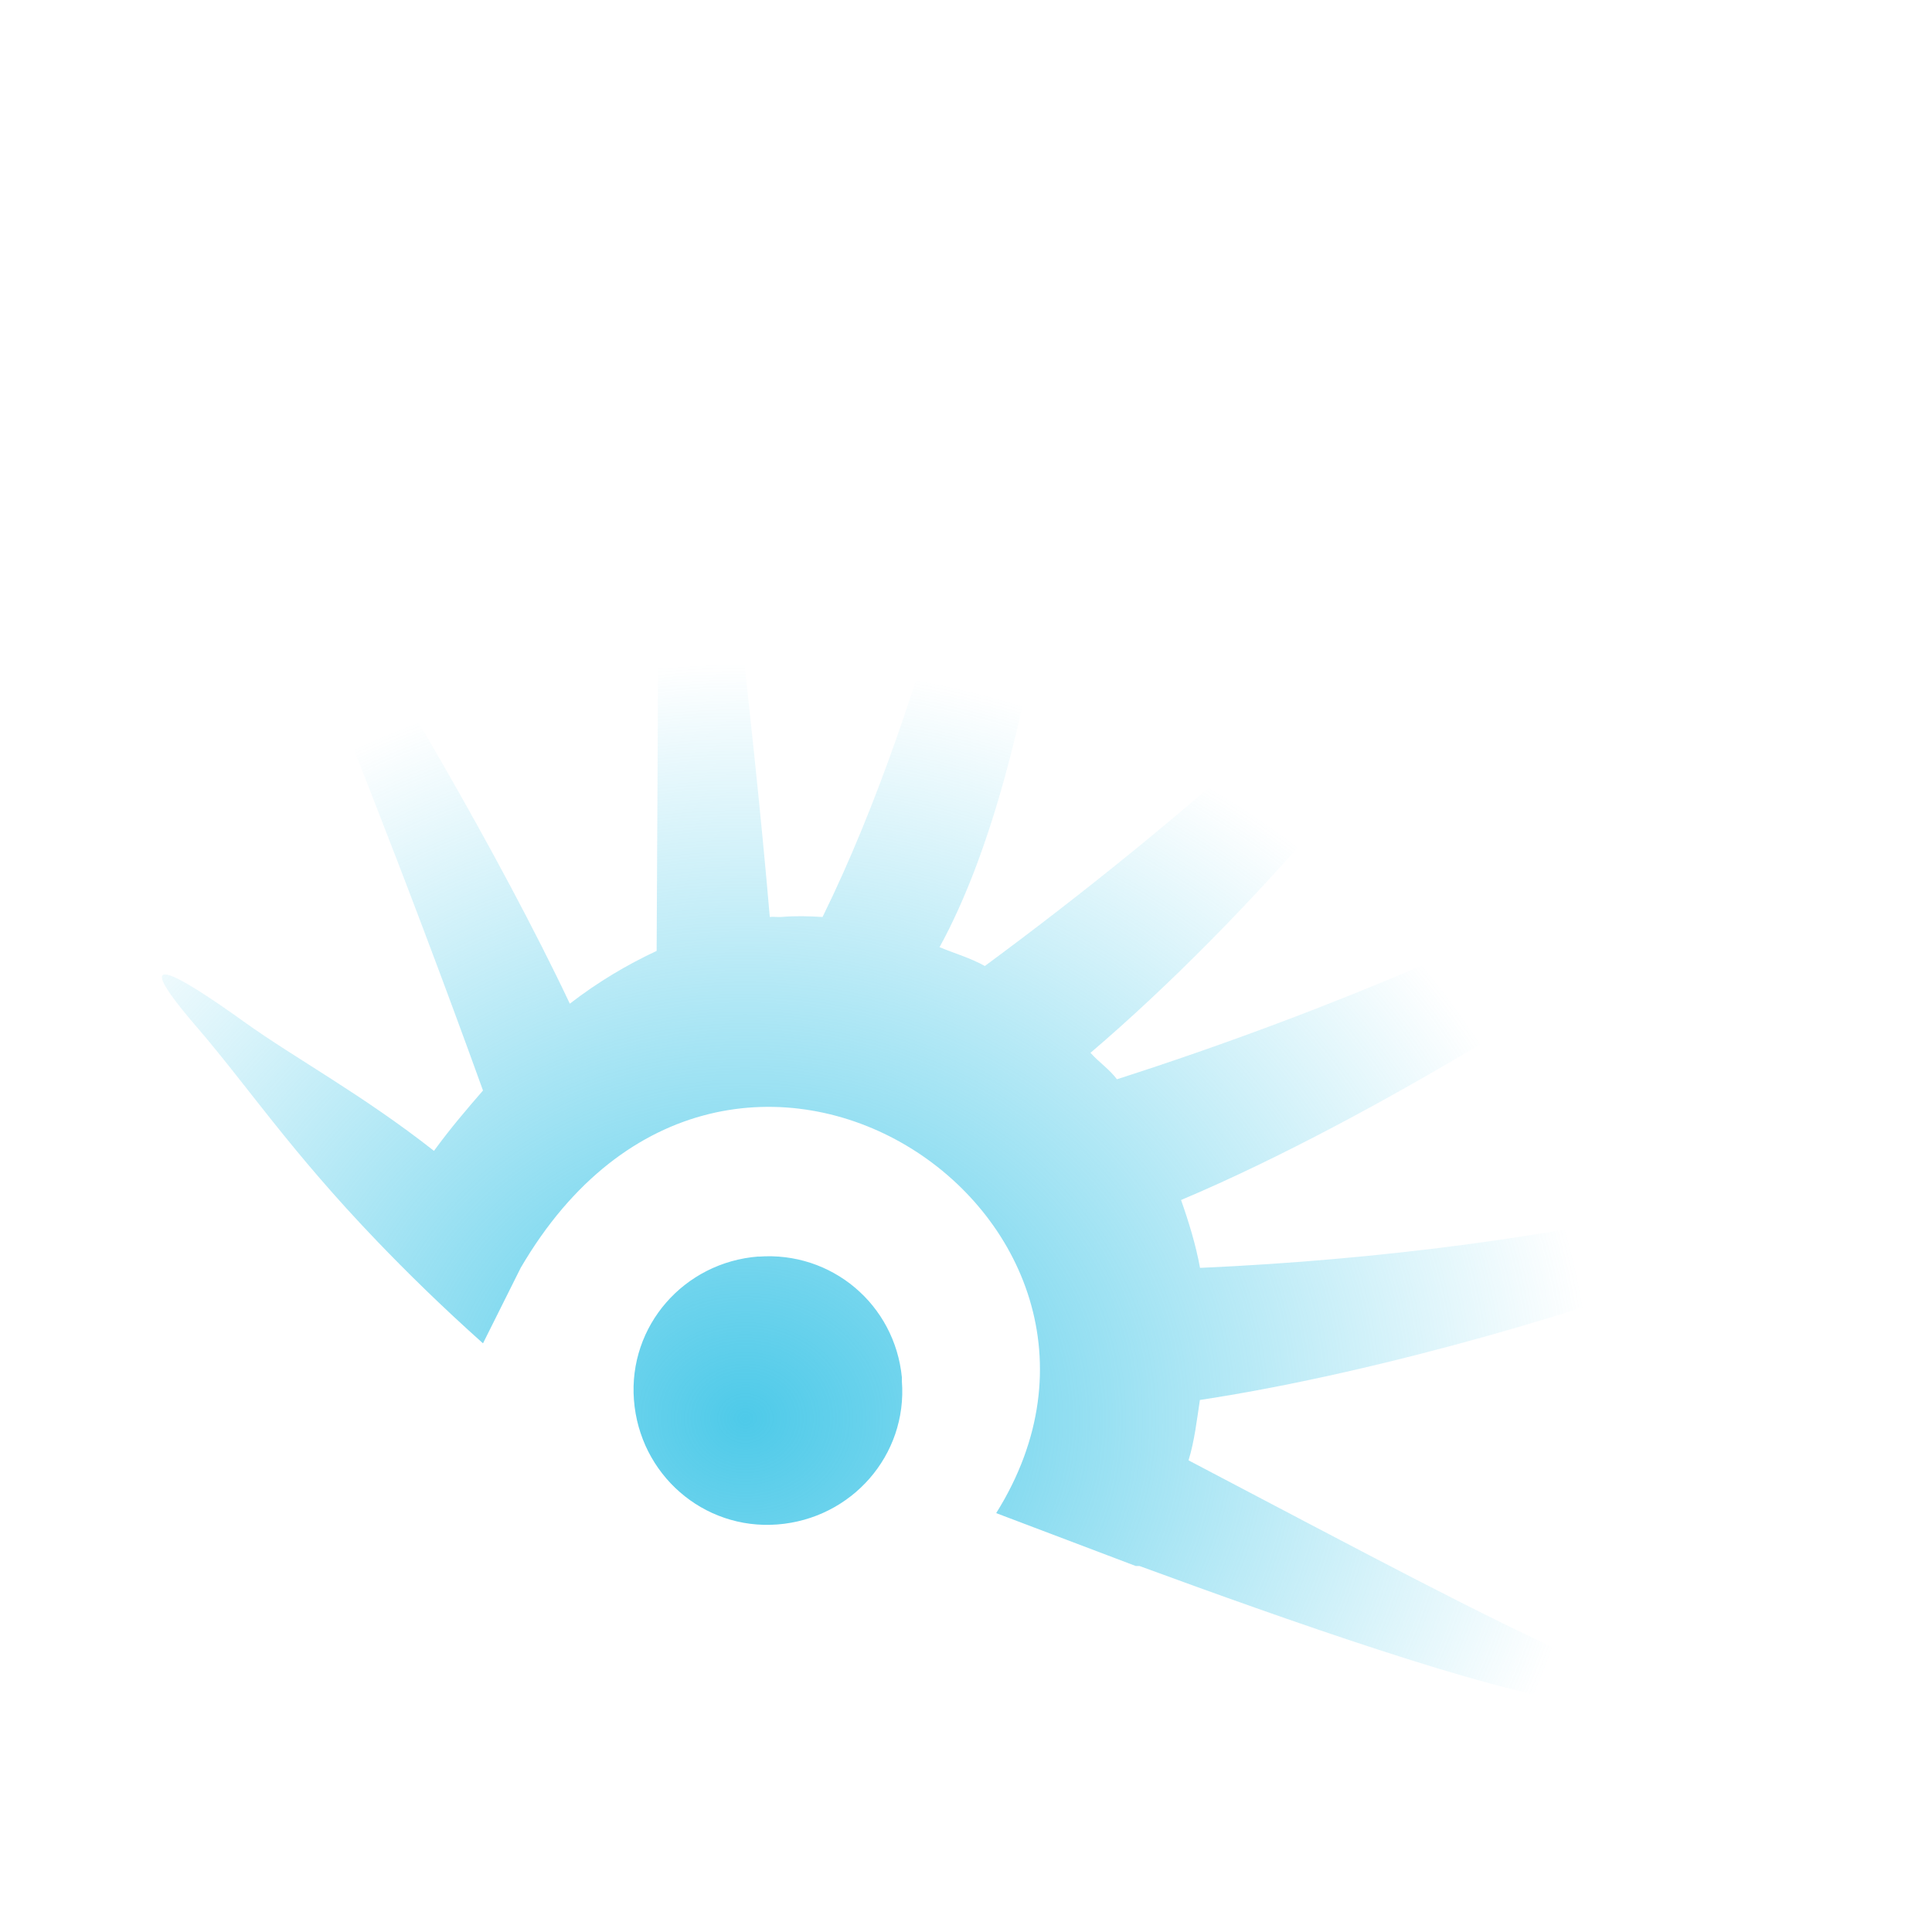
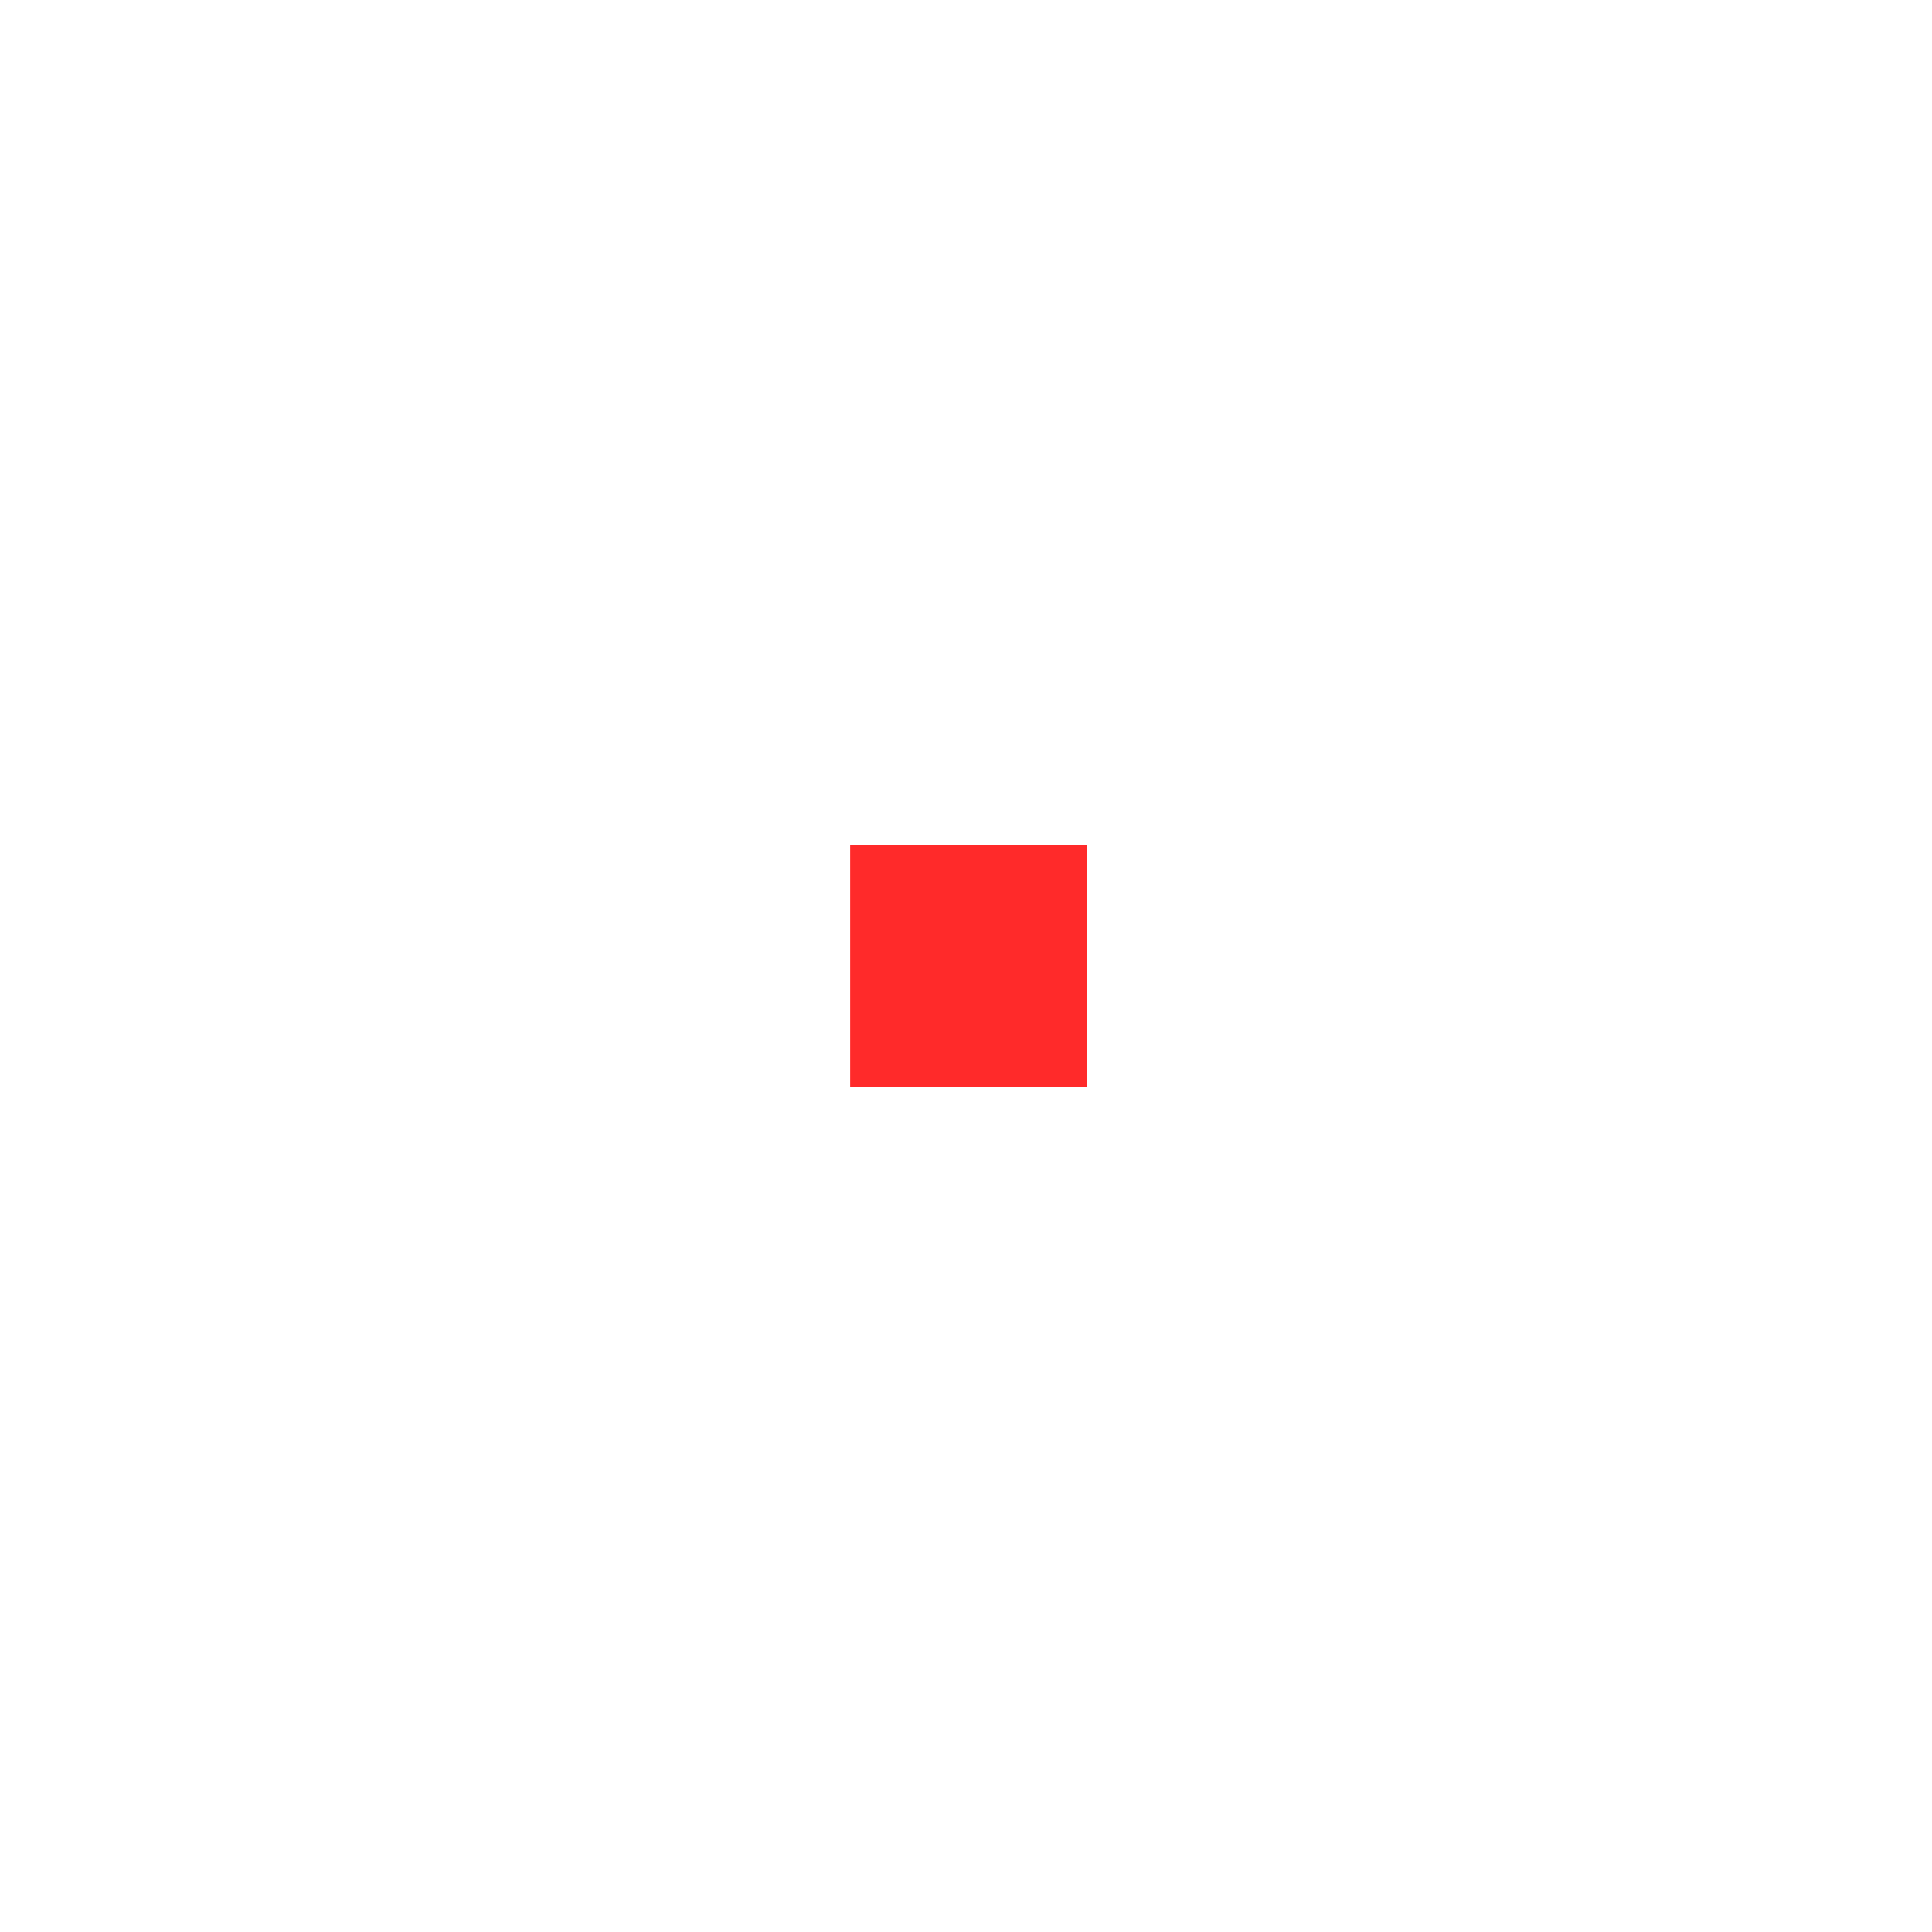
- <svg xmlns="http://www.w3.org/2000/svg" xmlns:xlink="http://www.w3.org/1999/xlink" id="svg7384" version="1.1" height="16" width="16">
+ <svg xmlns="http://www.w3.org/2000/svg" xmlns:xlink="http://www.w3.org/1999/xlink" id="svg7384" version="1.1" height="17.067" width="17.067" viewBox="0 0 16 16">
  <defs id="defs7386">
-     <linearGradient id="linearGradient3797">
-       <stop style="stop-color:#4ecae9;stop-opacity:1;" offset="0" id="stop3799" />
-       <stop style="stop-color:#4ecae9;stop-opacity:0;" offset="1" id="stop3801" />
-     </linearGradient>
    <linearGradient id="linearGradient3792">
      <stop id="stop3794" offset="0" style="stop-color:#808080;stop-opacity:1;" />
      <stop id="stop3796" offset="1" style="stop-color:#808080;stop-opacity:1;" />
    </linearGradient>
    <linearGradient id="linearGradient4467">
      <stop style="stop-color:#808080;stop-opacity:1;" offset="0" id="stop4469" />
      <stop style="stop-color:#808080;stop-opacity:0;" offset="1" id="stop4471" />
    </linearGradient>
    <radialGradient xlink:href="#linearGradient4467" id="radialGradient4473" cx="1.745" cy="3.527" fx="1.745" fy="3.527" r="2.198" gradientTransform="matrix(1,0,0,0.930496,0,0.164878)" gradientUnits="userSpaceOnUse" />
    <radialGradient xlink:href="#linearGradient4467" id="radialGradient4535" gradientUnits="userSpaceOnUse" gradientTransform="matrix(3.023427,0,0,2.813286,1.08581,1.26086)" cx="1.745" cy="3.527" fx="1.745" fy="3.527" r="2.198" />
-     <radialGradient xlink:href="#linearGradient4467" id="radialGradient4553" gradientUnits="userSpaceOnUse" gradientTransform="matrix(3.023427,0,0,2.813286,1.08581,1.26086)" cx="1.745" cy="3.527" fx="1.745" fy="3.527" r="2.198" />
-     <radialGradient xlink:href="#linearGradient4467" id="radialGradient4560" gradientUnits="userSpaceOnUse" gradientTransform="matrix(0.961799,0.09725891,-0.09485007,0.9379778,5.01786,7.706185)" cx="1.745" cy="3.527" fx="1.745" fy="3.527" r="2.198" />
-     <radialGradient xlink:href="#linearGradient4467" id="radialGradient4568" gradientUnits="userSpaceOnUse" gradientTransform="matrix(6.549224,-0.2748295,0.2050361,4.886039,-5.789841,-5.571084)" cx="1.745" cy="3.527" fx="1.745" fy="3.527" r="2.198" />
-     <radialGradient xlink:href="#linearGradient4467" id="radialGradient4574" gradientUnits="userSpaceOnUse" gradientTransform="matrix(1.606087,-0.1817846,0.1796269,1.587024,2.925397,5.903636)" cx="1.745" cy="3.527" fx="1.745" fy="3.527" r="2.198" />
-     <radialGradient xlink:href="#linearGradient4467" id="radialGradient3012" gradientUnits="userSpaceOnUse" gradientTransform="matrix(2.725008,0.0969834,-0.0777965,2.1859,1.880963,3.304694)" cx="1.745" cy="3.527" fx="1.745" fy="3.527" r="2.198" />
-     <radialGradient xlink:href="#linearGradient4467" id="radialGradient3020" gradientUnits="userSpaceOnUse" gradientTransform="matrix(1.281729,-0.07088557,0.06201444,1.121325,3.906261,7.352846)" cx="1.745" cy="3.527" fx="1.745" fy="3.527" r="2.198" />
-     <radialGradient xlink:href="#linearGradient3792" id="radialGradient3022" gradientUnits="userSpaceOnUse" gradientTransform="matrix(1.008532,0.05676326,-0.04955244,0.880415,4.776527,7.979898)" cx="1.745" cy="3.527" fx="1.745" fy="3.527" r="2.198" />
-     <radialGradient xlink:href="#linearGradient4467" id="radialGradient3802" gradientUnits="userSpaceOnUse" gradientTransform="matrix(1.945043,-0.2580309,0.2499197,1.883901,2.085976,4.989466)" cx="1.745" cy="3.527" fx="1.745" fy="3.527" r="2.198" />
-     <radialGradient xlink:href="#linearGradient4467" id="radialGradient3808" gradientUnits="userSpaceOnUse" gradientTransform="matrix(1.263007,0.06671882,-0.06162861,1.166648,4.375075,6.952856)" cx="1.745" cy="3.527" fx="1.745" fy="3.527" r="2.198" />
-     <radialGradient xlink:href="#linearGradient3797" id="radialGradient3803" cx="6.174" cy="12.029" fx="6.174" fy="12.029" r="6.648" gradientTransform="matrix(1.056761,0.00680535,-0.00605694,0.9405457,-0.2753329,0.3919525)" gradientUnits="userSpaceOnUse" />
  </defs>
  <g style="display:none" id="g3675" transform="translate(-341.0002,-177)">
-     <path style="fill:url(#radialGradient4560);fill-opacity:1;fill-rule:evenodd;stroke:none" d="M 8.719,1.75 C 8.653,1.787 8.567,1.977 8.469,2.344 8.209,3.312 7.723,5.743 6.812,7.594 6.696,7.587 6.589,7.584 6.469,7.594 6.439,7.596 6.405,7.59 6.375,7.594 6.236,5.959 5.938,3.487 5.812,2.688 5.697,1.949 5.409,1.587 5.438,2.531 5.466,3.471 5.447,5.924 5.438,7.875 5.198,7.987 4.956,8.129 4.719,8.312 4.146,7.099 3.162,5.425 2.75,4.844 2.318,4.234 2.024,3.936 2.375,4.812 2.724,5.685 3.341,7.205 4,9.031 3.863,9.189 3.727,9.348 3.594,9.531 3.004,9.067 2.443,8.764 2.031,8.469 1.432,8.039 1.049,7.831 1.625,8.5 2.057,9.002 2.399,9.525 3.125,10.281 3.367,10.533 3.652,10.814 4,11.125 L 4.312,10.5 C 6.036,7.548 9.789,10.071 8.25,12.531 l 1.156,0.438 0.031,0 c 1.209,0.444 2.858,1.026 3.594,1.125 0.552,0.074 0.947,0.058 0.062,-0.344 -0.857,-0.389 -1.671,-0.827 -3.25,-1.656 0.05,-0.163 0.069,-0.337 0.094,-0.5 1.569,-0.238 3.405,-0.811 4,-1.062 C 14.626,10.24 15.112,9.717 13.875,10 12.867,10.231 11.477,10.432 9.938,10.5 9.904,10.311 9.844,10.117 9.781,9.938 11.419,9.247 13.412,7.962 14,7.5 c 0.469,-0.369 0.784,-0.793 0.406,-0.719 -0.126,0.025 -0.327,0.087 -0.625,0.25 C 12.684,7.633 11.079,8.351 9.25,8.938 9.188,8.855 9.099,8.795 9.031,8.719 10.339,7.603 11.859,5.851 12.5,4.594 12.726,4.151 12.869,3.671 12.75,3.656 12.679,3.647 12.499,3.795 12.219,4.219 11.515,5.282 9.798,6.789 8.156,8 8.041,7.935 7.903,7.895 7.781,7.844 8.646,6.266 8.868,3.298 8.875,2.531 8.879,2.034 8.828,1.689 8.719,1.75 z m -2.438,8.656 C 5.666,10.453 5.203,10.979 5.25,11.594 5.297,12.209 5.823,12.672 6.438,12.625 7.052,12.578 7.516,12.052 7.469,11.438 l 0,-0.031 c -0.059,-0.604 -0.582,-1.046 -1.188,-1 z" transform="translate(341.0002,177)" id="path3679" />
+     <rect style="display:inline;opacity:1;fill:#ff2a2a;fill-opacity:1;stroke:none;stroke-width:0.937;stroke-opacity:1;paint-order:markers stroke fill" id="rect14326" width="1.985" height="1.985" x="348.026" y="183.994" />
  </g>
  <g transform="translate(-341.0002,-177)" id="g3804" style="display:none">
-     <path id="path3806" transform="translate(341.0002,177)" d="M 8.719,1.75 C 8.653,1.787 8.567,1.977 8.469,2.344 8.209,3.312 7.723,5.743 6.812,7.594 6.696,7.587 6.589,7.584 6.469,7.594 6.439,7.596 6.405,7.59 6.375,7.594 6.236,5.959 5.938,3.487 5.812,2.688 5.697,1.949 5.409,1.587 5.438,2.531 5.466,3.471 5.447,5.924 5.438,7.875 5.198,7.987 4.956,8.129 4.719,8.312 4.146,7.099 3.162,5.425 2.75,4.844 2.318,4.234 2.024,3.936 2.375,4.812 2.724,5.685 3.341,7.205 4,9.031 3.863,9.189 3.727,9.348 3.594,9.531 3.004,9.067 2.443,8.764 2.031,8.469 1.432,8.039 1.049,7.831 1.625,8.5 2.057,9.002 2.399,9.525 3.125,10.281 3.367,10.533 3.652,10.814 4,11.125 L 4.312,10.5 C 6.036,7.548 9.789,10.071 8.25,12.531 l 1.156,0.438 0.031,0 c 1.209,0.444 2.858,1.026 3.594,1.125 0.552,0.074 0.947,0.058 0.062,-0.344 -0.857,-0.389 -1.671,-0.827 -3.25,-1.656 0.05,-0.163 0.069,-0.337 0.094,-0.5 1.569,-0.238 3.405,-0.811 4,-1.062 C 14.626,10.24 15.112,9.717 13.875,10 12.867,10.231 11.477,10.432 9.938,10.5 9.904,10.311 9.844,10.117 9.781,9.938 11.419,9.247 13.412,7.962 14,7.5 c 0.469,-0.369 0.784,-0.793 0.406,-0.719 -0.126,0.025 -0.327,0.087 -0.625,0.25 C 12.684,7.633 11.079,8.351 9.25,8.938 9.188,8.855 9.099,8.795 9.031,8.719 10.339,7.603 11.859,5.851 12.5,4.594 12.726,4.151 12.869,3.671 12.75,3.656 12.679,3.647 12.499,3.795 12.219,4.219 11.515,5.282 9.798,6.789 8.156,8 8.041,7.935 7.903,7.895 7.781,7.844 8.646,6.266 8.868,3.298 8.875,2.531 8.879,2.034 8.828,1.689 8.719,1.75 z m -2.438,8.656 C 5.666,10.453 5.203,10.979 5.25,11.594 5.297,12.209 5.823,12.672 6.438,12.625 7.052,12.578 7.516,12.052 7.469,11.438 l 0,-0.031 c -0.059,-0.604 -0.582,-1.046 -1.188,-1 z" style="fill:url(#radialGradient3808);fill-opacity:1;fill-rule:evenodd;stroke:none" />
+     <rect style="display:inline;opacity:1;fill:#ff2a2a;fill-opacity:1;stroke:none;stroke-width:0.947;stroke-opacity:1;paint-order:markers stroke fill" id="rect14326-3" width="2.025" height="1.985" x="345.975" y="183.994" />
  </g>
  <g transform="translate(-341.0002,-177)" id="g4570" style="display:none">
-     <path id="path4572" transform="translate(341.0002,177)" d="M 8.719,1.75 C 8.653,1.787 8.567,1.977 8.469,2.344 8.209,3.312 7.723,5.743 6.812,7.594 6.696,7.587 6.589,7.584 6.469,7.594 6.439,7.596 6.405,7.59 6.375,7.594 6.236,5.959 5.938,3.487 5.812,2.688 5.697,1.949 5.409,1.587 5.438,2.531 5.466,3.471 5.447,5.924 5.438,7.875 5.198,7.987 4.956,8.129 4.719,8.312 4.146,7.099 3.162,5.425 2.75,4.844 2.318,4.234 2.024,3.936 2.375,4.812 2.724,5.685 3.341,7.205 4,9.031 3.863,9.189 3.727,9.348 3.594,9.531 3.004,9.067 2.443,8.764 2.031,8.469 1.432,8.039 1.049,7.831 1.625,8.5 2.057,9.002 2.399,9.525 3.125,10.281 3.367,10.533 3.652,10.814 4,11.125 L 4.312,10.5 C 6.036,7.548 9.789,10.071 8.25,12.531 l 1.156,0.438 0.031,0 c 1.209,0.444 2.858,1.026 3.594,1.125 0.552,0.074 0.947,0.058 0.062,-0.344 -0.857,-0.389 -1.671,-0.827 -3.25,-1.656 0.05,-0.163 0.069,-0.337 0.094,-0.5 1.569,-0.238 3.405,-0.811 4,-1.062 C 14.626,10.24 15.112,9.717 13.875,10 12.867,10.231 11.477,10.432 9.938,10.5 9.904,10.311 9.844,10.117 9.781,9.938 11.419,9.247 13.412,7.962 14,7.5 c 0.469,-0.369 0.784,-0.793 0.406,-0.719 -0.126,0.025 -0.327,0.087 -0.625,0.25 C 12.684,7.633 11.079,8.351 9.25,8.938 9.188,8.855 9.099,8.795 9.031,8.719 10.339,7.603 11.859,5.851 12.5,4.594 12.726,4.151 12.869,3.671 12.75,3.656 12.679,3.647 12.499,3.795 12.219,4.219 11.515,5.282 9.798,6.789 8.156,8 8.041,7.935 7.903,7.895 7.781,7.844 8.646,6.266 8.868,3.298 8.875,2.531 8.879,2.034 8.828,1.689 8.719,1.75 z m -2.438,8.656 C 5.666,10.453 5.203,10.979 5.25,11.594 5.297,12.209 5.823,12.672 6.438,12.625 7.052,12.578 7.516,12.052 7.469,11.438 l 0,-0.031 c -0.059,-0.604 -0.582,-1.046 -1.188,-1 z" style="fill:url(#radialGradient4574);fill-opacity:1;fill-rule:evenodd;stroke:none" />
+     <rect style="display:inline;opacity:1;fill:#ff2a2a;fill-opacity:1;stroke:none;stroke-width:0.939;stroke-opacity:1;paint-order:markers stroke fill" id="rect14326-3-6" width="1.993" height="1.985" x="344.007" y="183.994" />
  </g>
  <g style="display:none" id="g3798" transform="translate(-341.0002,-177)">
-     <path style="fill:url(#radialGradient3802);fill-opacity:1;fill-rule:evenodd;stroke:none" d="M 8.719,1.75 C 8.653,1.787 8.567,1.977 8.469,2.344 8.209,3.312 7.723,5.743 6.812,7.594 6.696,7.587 6.589,7.584 6.469,7.594 6.439,7.596 6.405,7.59 6.375,7.594 6.236,5.959 5.938,3.487 5.812,2.688 5.697,1.949 5.409,1.587 5.438,2.531 5.466,3.471 5.447,5.924 5.438,7.875 5.198,7.987 4.956,8.129 4.719,8.312 4.146,7.099 3.162,5.425 2.75,4.844 2.318,4.234 2.024,3.936 2.375,4.812 2.724,5.685 3.341,7.205 4,9.031 3.863,9.189 3.727,9.348 3.594,9.531 3.004,9.067 2.443,8.764 2.031,8.469 1.432,8.039 1.049,7.831 1.625,8.5 2.057,9.002 2.399,9.525 3.125,10.281 3.367,10.533 3.652,10.814 4,11.125 L 4.312,10.5 C 6.036,7.548 9.789,10.071 8.25,12.531 l 1.156,0.438 0.031,0 c 1.209,0.444 2.858,1.026 3.594,1.125 0.552,0.074 0.947,0.058 0.062,-0.344 -0.857,-0.389 -1.671,-0.827 -3.25,-1.656 0.05,-0.163 0.069,-0.337 0.094,-0.5 1.569,-0.238 3.405,-0.811 4,-1.062 C 14.626,10.24 15.112,9.717 13.875,10 12.867,10.231 11.477,10.432 9.938,10.5 9.904,10.311 9.844,10.117 9.781,9.938 11.419,9.247 13.412,7.962 14,7.5 c 0.469,-0.369 0.784,-0.793 0.406,-0.719 -0.126,0.025 -0.327,0.087 -0.625,0.25 C 12.684,7.633 11.079,8.351 9.25,8.938 9.188,8.855 9.099,8.795 9.031,8.719 10.339,7.603 11.859,5.851 12.5,4.594 12.726,4.151 12.869,3.671 12.75,3.656 12.679,3.647 12.499,3.795 12.219,4.219 11.515,5.282 9.798,6.789 8.156,8 8.041,7.935 7.903,7.895 7.781,7.844 8.646,6.266 8.868,3.298 8.875,2.531 8.879,2.034 8.828,1.689 8.719,1.75 z m -2.438,8.656 C 5.666,10.453 5.203,10.979 5.25,11.594 5.297,12.209 5.823,12.672 6.438,12.625 7.052,12.578 7.516,12.052 7.469,11.438 l 0,-0.031 c -0.059,-0.604 -0.582,-1.046 -1.188,-1 z" transform="translate(341.0002,177)" id="path3800" />
+     <rect style="display:inline;opacity:1;fill:#ff2a2a;fill-opacity:1;stroke:none;stroke-width:1.34;stroke-opacity:1;paint-order:markers stroke fill" id="rect14326-3-7" width="2.014" height="4" x="343" y="183" />
  </g>
  <g transform="translate(-341.0002,-177)" id="g4556" style="display:none">
-     <path id="path4558" transform="translate(341.0002,177)" d="M 8.719,1.75 C 8.653,1.787 8.567,1.977 8.469,2.344 8.209,3.312 7.723,5.743 6.812,7.594 6.696,7.587 6.589,7.584 6.469,7.594 6.439,7.596 6.405,7.59 6.375,7.594 6.236,5.959 5.938,3.487 5.812,2.688 5.697,1.949 5.409,1.587 5.438,2.531 5.466,3.471 5.447,5.924 5.438,7.875 5.198,7.987 4.956,8.129 4.719,8.312 4.146,7.099 3.162,5.425 2.75,4.844 2.318,4.234 2.024,3.936 2.375,4.812 2.724,5.685 3.341,7.205 4,9.031 3.863,9.189 3.727,9.348 3.594,9.531 3.004,9.067 2.443,8.764 2.031,8.469 1.432,8.039 1.049,7.831 1.625,8.5 2.057,9.002 2.399,9.525 3.125,10.281 3.367,10.533 3.652,10.814 4,11.125 L 4.312,10.5 C 6.036,7.548 9.789,10.071 8.25,12.531 l 1.156,0.438 0.031,0 c 1.209,0.444 2.858,1.026 3.594,1.125 0.552,0.074 0.947,0.058 0.062,-0.344 -0.857,-0.389 -1.671,-0.827 -3.25,-1.656 0.05,-0.163 0.069,-0.337 0.094,-0.5 1.569,-0.238 3.405,-0.811 4,-1.062 C 14.626,10.24 15.112,9.717 13.875,10 12.867,10.231 11.477,10.432 9.938,10.5 9.904,10.311 9.844,10.117 9.781,9.938 11.419,9.247 13.412,7.962 14,7.5 c 0.469,-0.369 0.784,-0.793 0.406,-0.719 -0.126,0.025 -0.327,0.087 -0.625,0.25 C 12.684,7.633 11.079,8.351 9.25,8.938 9.188,8.855 9.099,8.795 9.031,8.719 10.339,7.603 11.859,5.851 12.5,4.594 12.726,4.151 12.869,3.671 12.75,3.656 12.679,3.647 12.499,3.795 12.219,4.219 11.515,5.282 9.798,6.789 8.156,8 8.041,7.935 7.903,7.895 7.781,7.844 8.646,6.266 8.868,3.298 8.875,2.531 8.879,2.034 8.828,1.689 8.719,1.75 z m -2.438,8.656 C 5.666,10.453 5.203,10.979 5.25,11.594 5.297,12.209 5.823,12.672 6.438,12.625 7.052,12.578 7.516,12.052 7.469,11.438 l 0,-0.031 c -0.059,-0.604 -0.582,-1.046 -1.188,-1 z" style="fill:url(#radialGradient4553);fill-opacity:1;fill-rule:evenodd;stroke:none" />
+     <rect style="display:inline;opacity:1;fill:#ff2a2a;fill-opacity:1;stroke:none;stroke-width:1.488;stroke-opacity:1;paint-order:markers stroke fill" id="rect14326-3-7-5" width="5" height="1.985" x="343" y="183.994" />
  </g>
  <g style="display:none" id="g4564" transform="translate(-341.0002,-177)">
-     <path style="fill:url(#radialGradient4568);fill-opacity:1;fill-rule:evenodd;stroke:none" d="M 8.719,1.75 C 8.653,1.787 8.567,1.977 8.469,2.344 8.209,3.312 7.723,5.743 6.812,7.594 6.696,7.587 6.589,7.584 6.469,7.594 6.439,7.596 6.405,7.59 6.375,7.594 6.236,5.959 5.938,3.487 5.812,2.688 5.697,1.949 5.409,1.587 5.438,2.531 5.466,3.471 5.447,5.924 5.438,7.875 5.198,7.987 4.956,8.129 4.719,8.312 4.146,7.099 3.162,5.425 2.75,4.844 2.318,4.234 2.024,3.936 2.375,4.812 2.724,5.685 3.341,7.205 4,9.031 3.863,9.189 3.727,9.348 3.594,9.531 3.004,9.067 2.443,8.764 2.031,8.469 1.432,8.039 1.049,7.831 1.625,8.5 2.057,9.002 2.399,9.525 3.125,10.281 3.367,10.533 3.652,10.814 4,11.125 L 4.312,10.5 C 6.036,7.548 9.789,10.071 8.25,12.531 l 1.156,0.438 0.031,0 c 1.209,0.444 2.858,1.026 3.594,1.125 0.552,0.074 0.947,0.058 0.062,-0.344 -0.857,-0.389 -1.671,-0.827 -3.25,-1.656 0.05,-0.163 0.069,-0.337 0.094,-0.5 1.569,-0.238 3.405,-0.811 4,-1.062 C 14.626,10.24 15.112,9.717 13.875,10 12.867,10.231 11.477,10.432 9.938,10.5 9.904,10.311 9.844,10.117 9.781,9.938 11.419,9.247 13.412,7.962 14,7.5 c 0.469,-0.369 0.784,-0.793 0.406,-0.719 -0.126,0.025 -0.327,0.087 -0.625,0.25 C 12.684,7.633 11.079,8.351 9.25,8.938 9.188,8.855 9.099,8.795 9.031,8.719 10.339,7.603 11.859,5.851 12.5,4.594 12.726,4.151 12.869,3.671 12.75,3.656 12.679,3.647 12.499,3.795 12.219,4.219 11.515,5.282 9.798,6.789 8.156,8 8.041,7.935 7.903,7.895 7.781,7.844 8.646,6.266 8.868,3.298 8.875,2.531 8.879,2.034 8.828,1.689 8.719,1.75 z m -2.438,8.656 C 5.666,10.453 5.203,10.979 5.25,11.594 5.297,12.209 5.823,12.672 6.438,12.625 7.052,12.578 7.516,12.052 7.469,11.438 l 0,-0.031 c -0.059,-0.604 -0.582,-1.046 -1.188,-1 z" transform="translate(341.0002,177)" id="path4566" />
+     <rect style="display:inline;opacity:1;fill:#ff2a2a;fill-opacity:1;stroke:none;stroke-width:1.328;stroke-opacity:1;paint-order:markers stroke fill" id="rect14326-3-7-3" width="3.951" height="2" x="345.049" y="184" />
  </g>
  <g style="display:inline" id="g3093" transform="translate(-341.0002,-177)">
-     <path style="fill:url(#radialGradient3803);fill-opacity:1;fill-rule:evenodd;stroke:none" d="M 8.719,1.75 C 8.653,1.787 8.567,1.977 8.469,2.344 8.209,3.312 7.723,5.743 6.812,7.594 6.696,7.587 6.589,7.584 6.469,7.594 6.439,7.596 6.405,7.59 6.375,7.594 6.236,5.959 5.938,3.487 5.812,2.688 5.697,1.949 5.409,1.587 5.438,2.531 5.466,3.471 5.447,5.924 5.438,7.875 5.198,7.987 4.956,8.129 4.719,8.312 4.146,7.099 3.162,5.425 2.75,4.844 2.318,4.234 2.024,3.936 2.375,4.812 2.724,5.685 3.341,7.205 4,9.031 3.863,9.189 3.727,9.348 3.594,9.531 3.004,9.067 2.443,8.764 2.031,8.469 1.432,8.039 1.049,7.831 1.625,8.5 2.057,9.002 2.399,9.525 3.125,10.281 3.367,10.533 3.652,10.814 4,11.125 L 4.312,10.5 C 6.036,7.548 9.789,10.071 8.25,12.531 l 1.156,0.438 0.031,0 c 1.209,0.444 2.858,1.026 3.594,1.125 0.552,0.074 0.947,0.058 0.062,-0.344 -0.857,-0.389 -1.671,-0.827 -3.25,-1.656 0.05,-0.163 0.069,-0.337 0.094,-0.5 1.569,-0.238 3.405,-0.811 4,-1.062 C 14.626,10.24 15.112,9.717 13.875,10 12.867,10.231 11.477,10.432 9.938,10.5 9.904,10.311 9.844,10.117 9.781,9.938 11.419,9.247 13.412,7.962 14,7.5 c 0.469,-0.369 0.784,-0.793 0.406,-0.719 -0.126,0.025 -0.327,0.087 -0.625,0.25 C 12.684,7.633 11.079,8.351 9.25,8.938 9.188,8.855 9.099,8.795 9.031,8.719 10.339,7.603 11.859,5.851 12.5,4.594 12.726,4.151 12.869,3.671 12.75,3.656 12.679,3.647 12.499,3.795 12.219,4.219 11.515,5.282 9.798,6.789 8.156,8 8.041,7.935 7.903,7.895 7.781,7.844 8.646,6.266 8.868,3.298 8.875,2.531 8.879,2.034 8.828,1.689 8.719,1.75 z m -2.438,8.656 C 5.666,10.453 5.203,10.979 5.25,11.594 5.297,12.209 5.823,12.672 6.438,12.625 7.052,12.578 7.516,12.052 7.469,11.438 l 0,-0.031 c -0.059,-0.604 -0.582,-1.046 -1.188,-1 z" transform="translate(341.0002,177)" id="path3095" />
+     <rect style="display:inline;opacity:1;fill:#ff2a2a;fill-opacity:1;stroke:none;stroke-width:0.935;stroke-opacity:1;paint-order:markers stroke fill" id="rect14326-3-7-3-5" width="1.959" height="2" x="348.041" y="184" />
  </g>
  <g transform="translate(-341.0002,-177)" id="g3006" style="display:none">
-     <path id="path3008" transform="translate(341.0002,177)" d="M 8.719,1.75 C 8.653,1.787 8.567,1.977 8.469,2.344 8.209,3.312 7.723,5.743 6.812,7.594 6.696,7.587 6.589,7.584 6.469,7.594 6.439,7.596 6.405,7.59 6.375,7.594 6.236,5.959 5.938,3.487 5.812,2.688 5.697,1.949 5.409,1.587 5.438,2.531 5.466,3.471 5.447,5.924 5.438,7.875 5.198,7.987 4.956,8.129 4.719,8.312 4.146,7.099 3.162,5.425 2.75,4.844 2.318,4.234 2.024,3.936 2.375,4.812 2.724,5.685 3.341,7.205 4,9.031 3.863,9.189 3.727,9.348 3.594,9.531 3.004,9.067 2.443,8.764 2.031,8.469 1.432,8.039 1.049,7.831 1.625,8.5 2.057,9.002 2.399,9.525 3.125,10.281 3.367,10.533 3.652,10.814 4,11.125 L 4.312,10.5 C 6.036,7.548 9.789,10.071 8.25,12.531 l 1.156,0.438 0.031,0 c 1.209,0.444 2.858,1.026 3.594,1.125 0.552,0.074 0.947,0.058 0.062,-0.344 -0.857,-0.389 -1.671,-0.827 -3.25,-1.656 0.05,-0.163 0.069,-0.337 0.094,-0.5 1.569,-0.238 3.405,-0.811 4,-1.062 C 14.626,10.24 15.112,9.717 13.875,10 12.867,10.231 11.477,10.432 9.938,10.5 9.904,10.311 9.844,10.117 9.781,9.938 11.419,9.247 13.412,7.962 14,7.5 c 0.469,-0.369 0.784,-0.793 0.406,-0.719 -0.126,0.025 -0.327,0.087 -0.625,0.25 C 12.684,7.633 11.079,8.351 9.25,8.938 9.188,8.855 9.099,8.795 9.031,8.719 10.339,7.603 11.859,5.851 12.5,4.594 12.726,4.151 12.869,3.671 12.75,3.656 12.679,3.647 12.499,3.795 12.219,4.219 11.515,5.282 9.798,6.789 8.156,8 8.041,7.935 7.903,7.895 7.781,7.844 8.646,6.266 8.868,3.298 8.875,2.531 8.879,2.034 8.828,1.689 8.719,1.75 z m -2.438,8.656 C 5.666,10.453 5.203,10.979 5.25,11.594 5.297,12.209 5.823,12.672 6.438,12.625 7.052,12.578 7.516,12.052 7.469,11.438 l 0,-0.031 c -0.059,-0.604 -0.582,-1.046 -1.188,-1 z" style="fill:url(#radialGradient3012);fill-opacity:1;fill-rule:evenodd;stroke:none" />
+     <rect style="display:inline;opacity:1;fill:#ff2a2a;fill-opacity:1;stroke:none;stroke-width:0.944;stroke-opacity:1;paint-order:markers stroke fill" id="rect14326-3-7-3-5-6" width="2" height="2" x="351" y="184" />
  </g>
  <g style="display:none" id="g3097" transform="translate(-341.0002,-177)">
-     <path style="fill:url(#radialGradient4574);fill-opacity:1;fill-rule:evenodd;stroke:none" d="M 8.719,1.75 C 8.653,1.787 8.567,1.977 8.469,2.344 8.209,3.312 7.723,5.743 6.812,7.594 6.696,7.587 6.589,7.584 6.469,7.594 6.439,7.596 6.405,7.59 6.375,7.594 6.236,5.959 5.938,3.487 5.812,2.688 5.697,1.949 5.409,1.587 5.438,2.531 5.466,3.471 5.447,5.924 5.438,7.875 5.198,7.987 4.956,8.129 4.719,8.312 4.146,7.099 3.162,5.425 2.75,4.844 2.318,4.234 2.024,3.936 2.375,4.812 2.724,5.685 3.341,7.205 4,9.031 3.863,9.189 3.727,9.348 3.594,9.531 3.004,9.067 2.443,8.764 2.031,8.469 1.432,8.039 1.049,7.831 1.625,8.5 2.057,9.002 2.399,9.525 3.125,10.281 3.367,10.533 3.652,10.814 4,11.125 L 4.312,10.5 C 6.036,7.548 9.789,10.071 8.25,12.531 l 1.156,0.438 0.031,0 c 1.209,0.444 2.858,1.026 3.594,1.125 0.552,0.074 0.947,0.058 0.062,-0.344 -0.857,-0.389 -1.671,-0.827 -3.25,-1.656 0.05,-0.163 0.069,-0.337 0.094,-0.5 1.569,-0.238 3.405,-0.811 4,-1.062 C 14.626,10.24 15.112,9.717 13.875,10 12.867,10.231 11.477,10.432 9.938,10.5 9.904,10.311 9.844,10.117 9.781,9.938 11.419,9.247 13.412,7.962 14,7.5 c 0.469,-0.369 0.784,-0.793 0.406,-0.719 -0.126,0.025 -0.327,0.087 -0.625,0.25 C 12.684,7.633 11.079,8.351 9.25,8.938 9.188,8.855 9.099,8.795 9.031,8.719 10.339,7.603 11.859,5.851 12.5,4.594 12.726,4.151 12.869,3.671 12.75,3.656 12.679,3.647 12.499,3.795 12.219,4.219 11.515,5.282 9.798,6.789 8.156,8 8.041,7.935 7.903,7.895 7.781,7.844 8.646,6.266 8.868,3.298 8.875,2.531 8.879,2.034 8.828,1.689 8.719,1.75 z m -2.438,8.656 C 5.666,10.453 5.203,10.979 5.25,11.594 5.297,12.209 5.823,12.672 6.438,12.625 7.052,12.578 7.516,12.052 7.469,11.438 l 0,-0.031 c -0.059,-0.604 -0.582,-1.046 -1.188,-1 z" transform="translate(341.0002,177)" id="path3099" />
+     <rect style="display:inline;opacity:1;fill:#ff2a2a;fill-opacity:1;stroke:none;stroke-width:1.338;stroke-opacity:1;paint-order:markers stroke fill" id="rect14326-3-7-3-5-6-2" width="2.006" height="4" x="352.994" y="183" />
  </g>
  <g transform="translate(-341.0002,-177)" id="g3014" style="display:none">
-     <path id="path3016" transform="translate(341.0002,177)" d="M 8.719,1.75 C 8.653,1.787 8.567,1.977 8.469,2.344 8.209,3.312 7.723,5.743 6.812,7.594 6.696,7.587 6.589,7.584 6.469,7.594 6.439,7.596 6.405,7.59 6.375,7.594 6.236,5.959 5.938,3.487 5.812,2.688 5.697,1.949 5.409,1.587 5.438,2.531 5.466,3.471 5.447,5.924 5.438,7.875 5.198,7.987 4.956,8.129 4.719,8.312 4.146,7.099 3.162,5.425 2.75,4.844 2.318,4.234 2.024,3.936 2.375,4.812 2.724,5.685 3.341,7.205 4,9.031 3.863,9.189 3.727,9.348 3.594,9.531 3.004,9.067 2.443,8.764 2.031,8.469 1.432,8.039 1.049,7.831 1.625,8.5 2.057,9.002 2.399,9.525 3.125,10.281 3.367,10.533 3.652,10.814 4,11.125 L 4.312,10.5 C 6.036,7.548 9.789,10.071 8.25,12.531 l 1.156,0.438 0.031,0 c 1.209,0.444 2.858,1.026 3.594,1.125 0.552,0.074 0.947,0.058 0.062,-0.344 -0.857,-0.389 -1.671,-0.827 -3.25,-1.656 0.05,-0.163 0.069,-0.337 0.094,-0.5 1.569,-0.238 3.405,-0.811 4,-1.062 C 14.626,10.24 15.112,9.717 13.875,10 12.867,10.231 11.477,10.432 9.938,10.5 9.904,10.311 9.844,10.117 9.781,9.938 11.419,9.247 13.412,7.962 14,7.5 c 0.469,-0.369 0.784,-0.793 0.406,-0.719 -0.126,0.025 -0.327,0.087 -0.625,0.25 C 12.684,7.633 11.079,8.351 9.25,8.938 9.188,8.855 9.099,8.795 9.031,8.719 10.339,7.603 11.859,5.851 12.5,4.594 12.726,4.151 12.869,3.671 12.75,3.656 12.679,3.647 12.499,3.795 12.219,4.219 11.515,5.282 9.798,6.789 8.156,8 8.041,7.935 7.903,7.895 7.781,7.844 8.646,6.266 8.868,3.298 8.875,2.531 8.879,2.034 8.828,1.689 8.719,1.75 z m -2.438,8.656 C 5.666,10.453 5.203,10.979 5.25,11.594 5.297,12.209 5.823,12.672 6.438,12.625 7.052,12.578 7.516,12.052 7.469,11.438 l 0,-0.031 c -0.059,-0.604 -0.582,-1.046 -1.188,-1 z" style="fill:url(#radialGradient3020);fill-opacity:1;fill-rule:evenodd;stroke:none" />
+     <rect style="display:inline;opacity:1;fill:#ff2a2a;fill-opacity:1;stroke:none;stroke-width:1.493;stroke-opacity:1;paint-order:markers stroke fill" id="rect14326-3-7-3-5-6-2-9" width="5" height="2" x="350" y="184" />
  </g>
  <g transform="translate(-341.0002,-177)" id="g3101" style="display:none">
-     <path id="path3103" transform="translate(341.0002,177)" d="M 6.281,10.406 C 5.666,10.453 5.203,10.979 5.25,11.594 5.297,12.209 5.823,12.672 6.438,12.625 7.052,12.578 7.516,12.052 7.469,11.438 l 0,-0.031 c -0.059,-0.604 -0.582,-1.046 -1.188,-1 z" style="fill:url(#radialGradient3022);fill-opacity:1;fill-rule:evenodd;stroke:none" />
+     <rect style="display:inline;opacity:1;fill:#ff2a2a;fill-opacity:1;stroke:none;stroke-width:1.159;stroke-opacity:1;paint-order:markers stroke fill" id="rect14326-3-7-3-5-6-2-1" width="3.011" height="2" x="348.989" y="184" />
  </g>
</svg>
